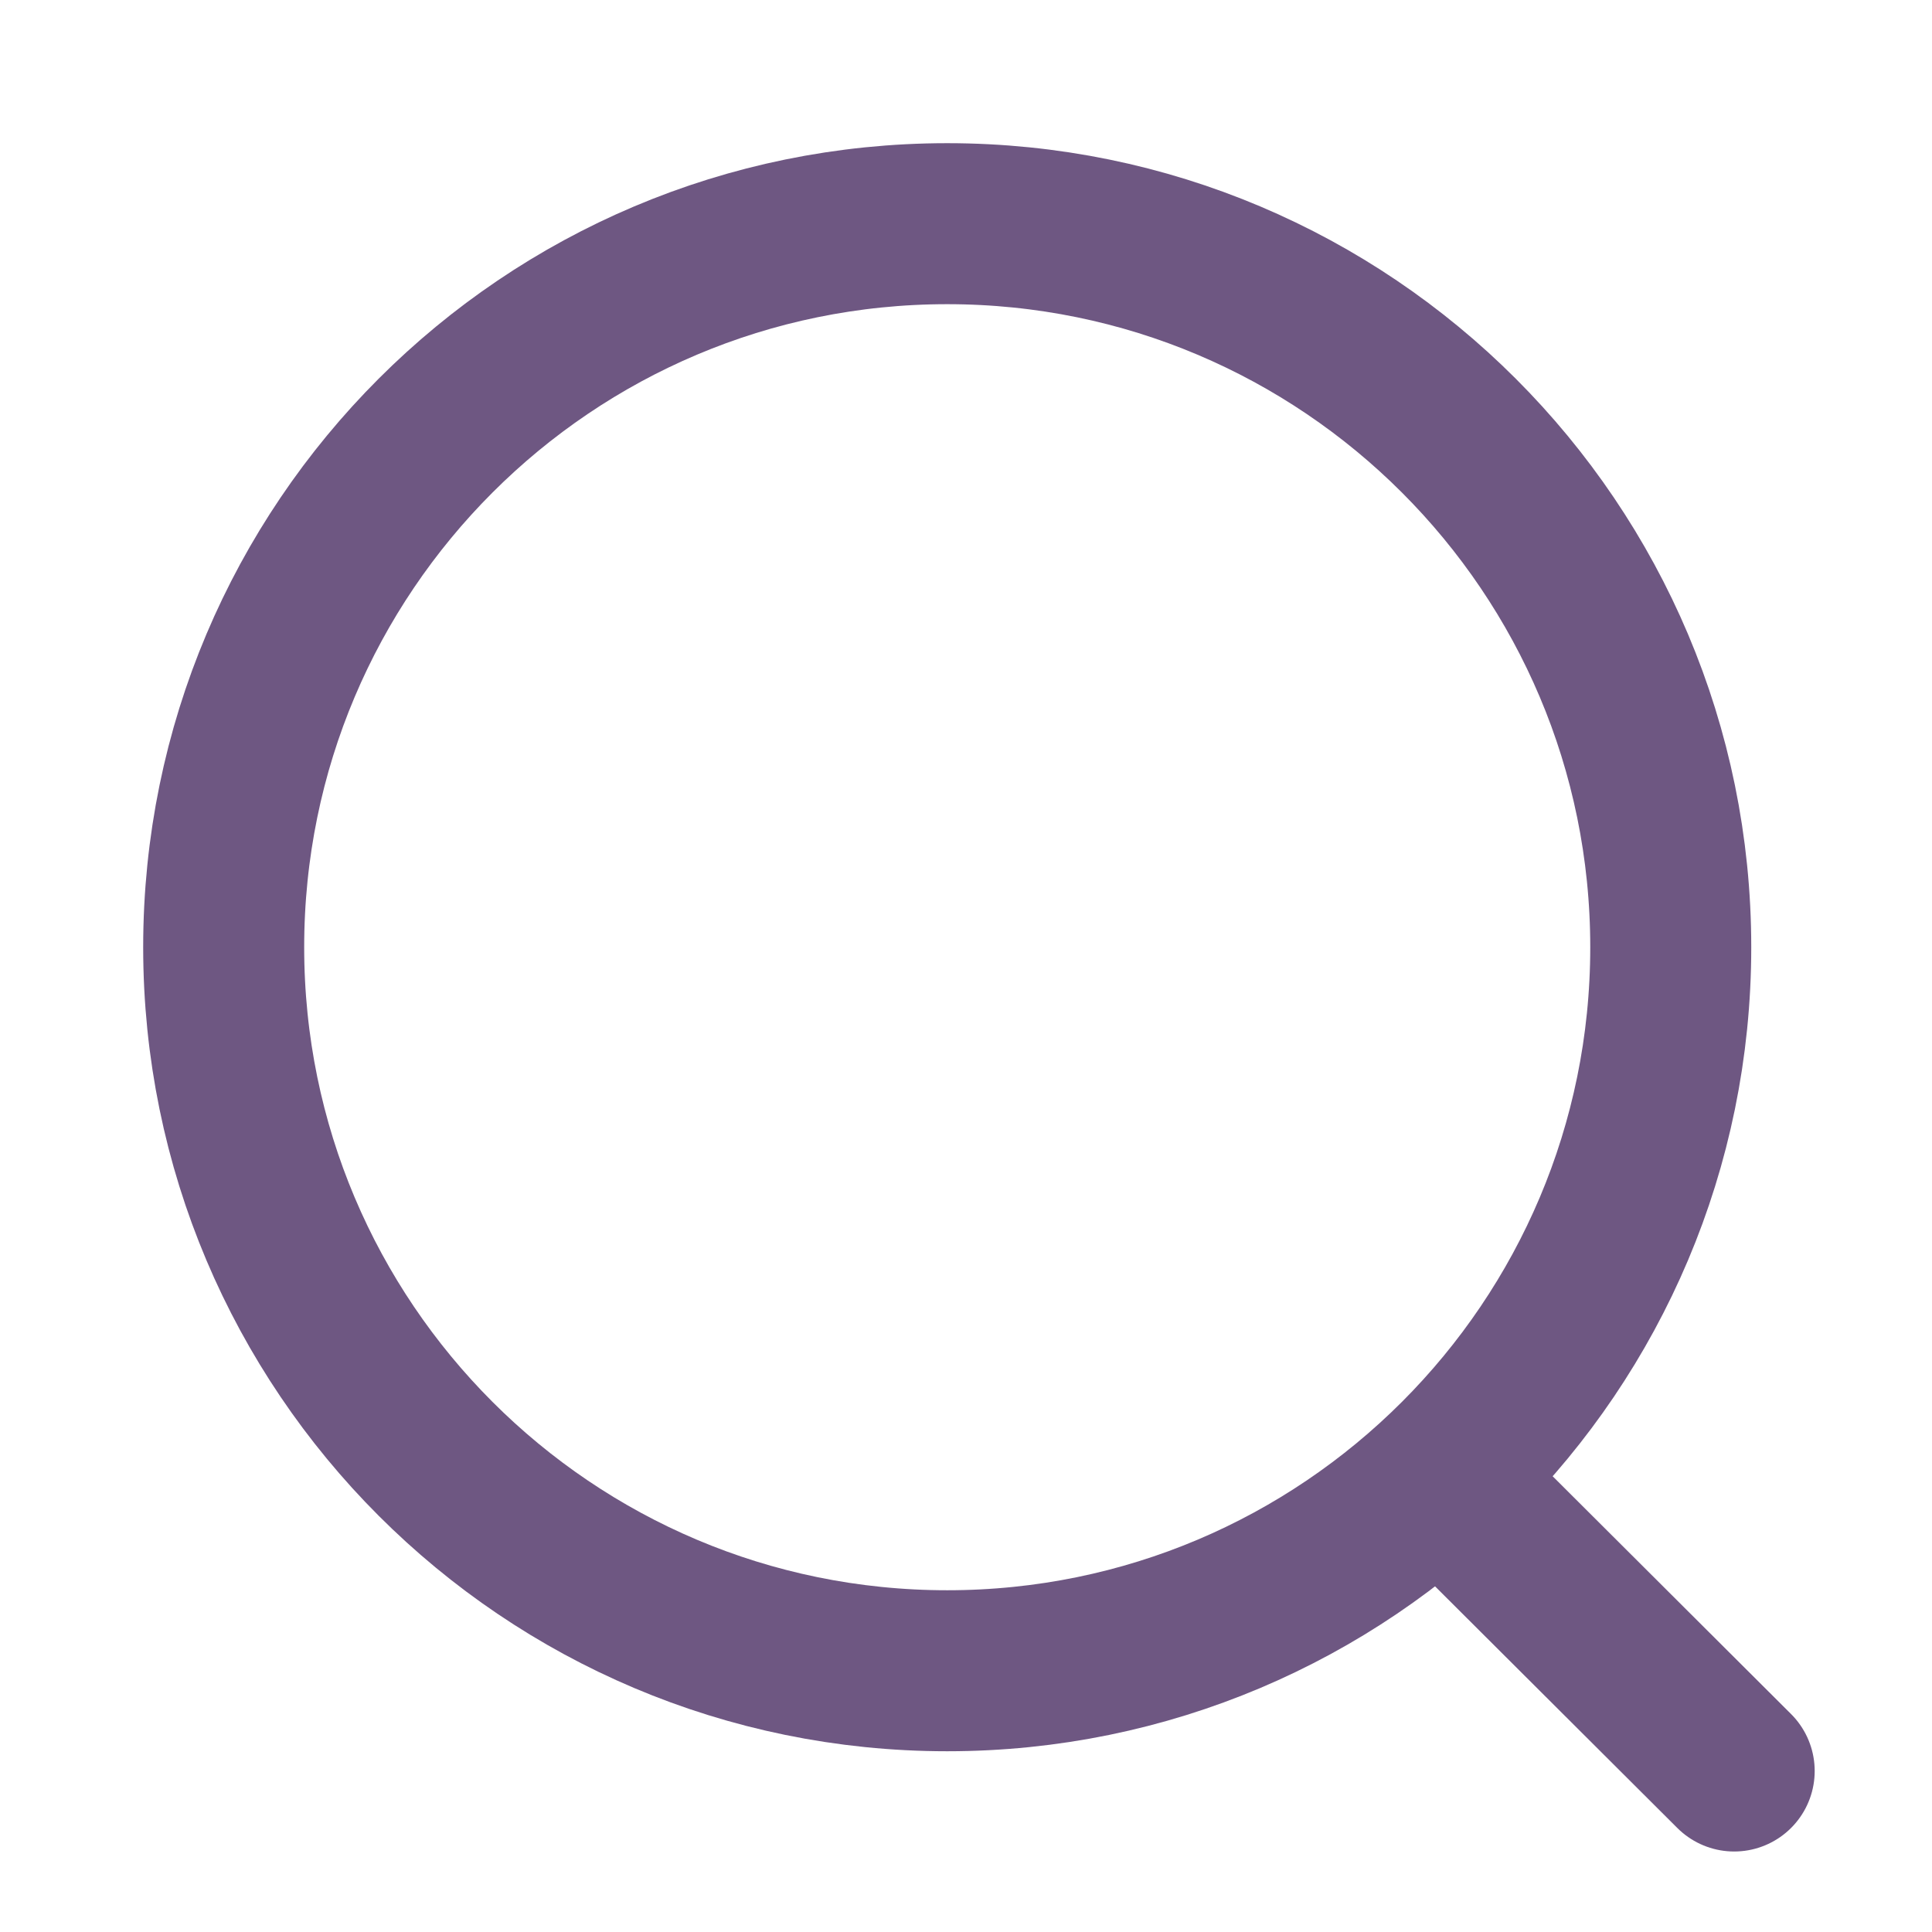
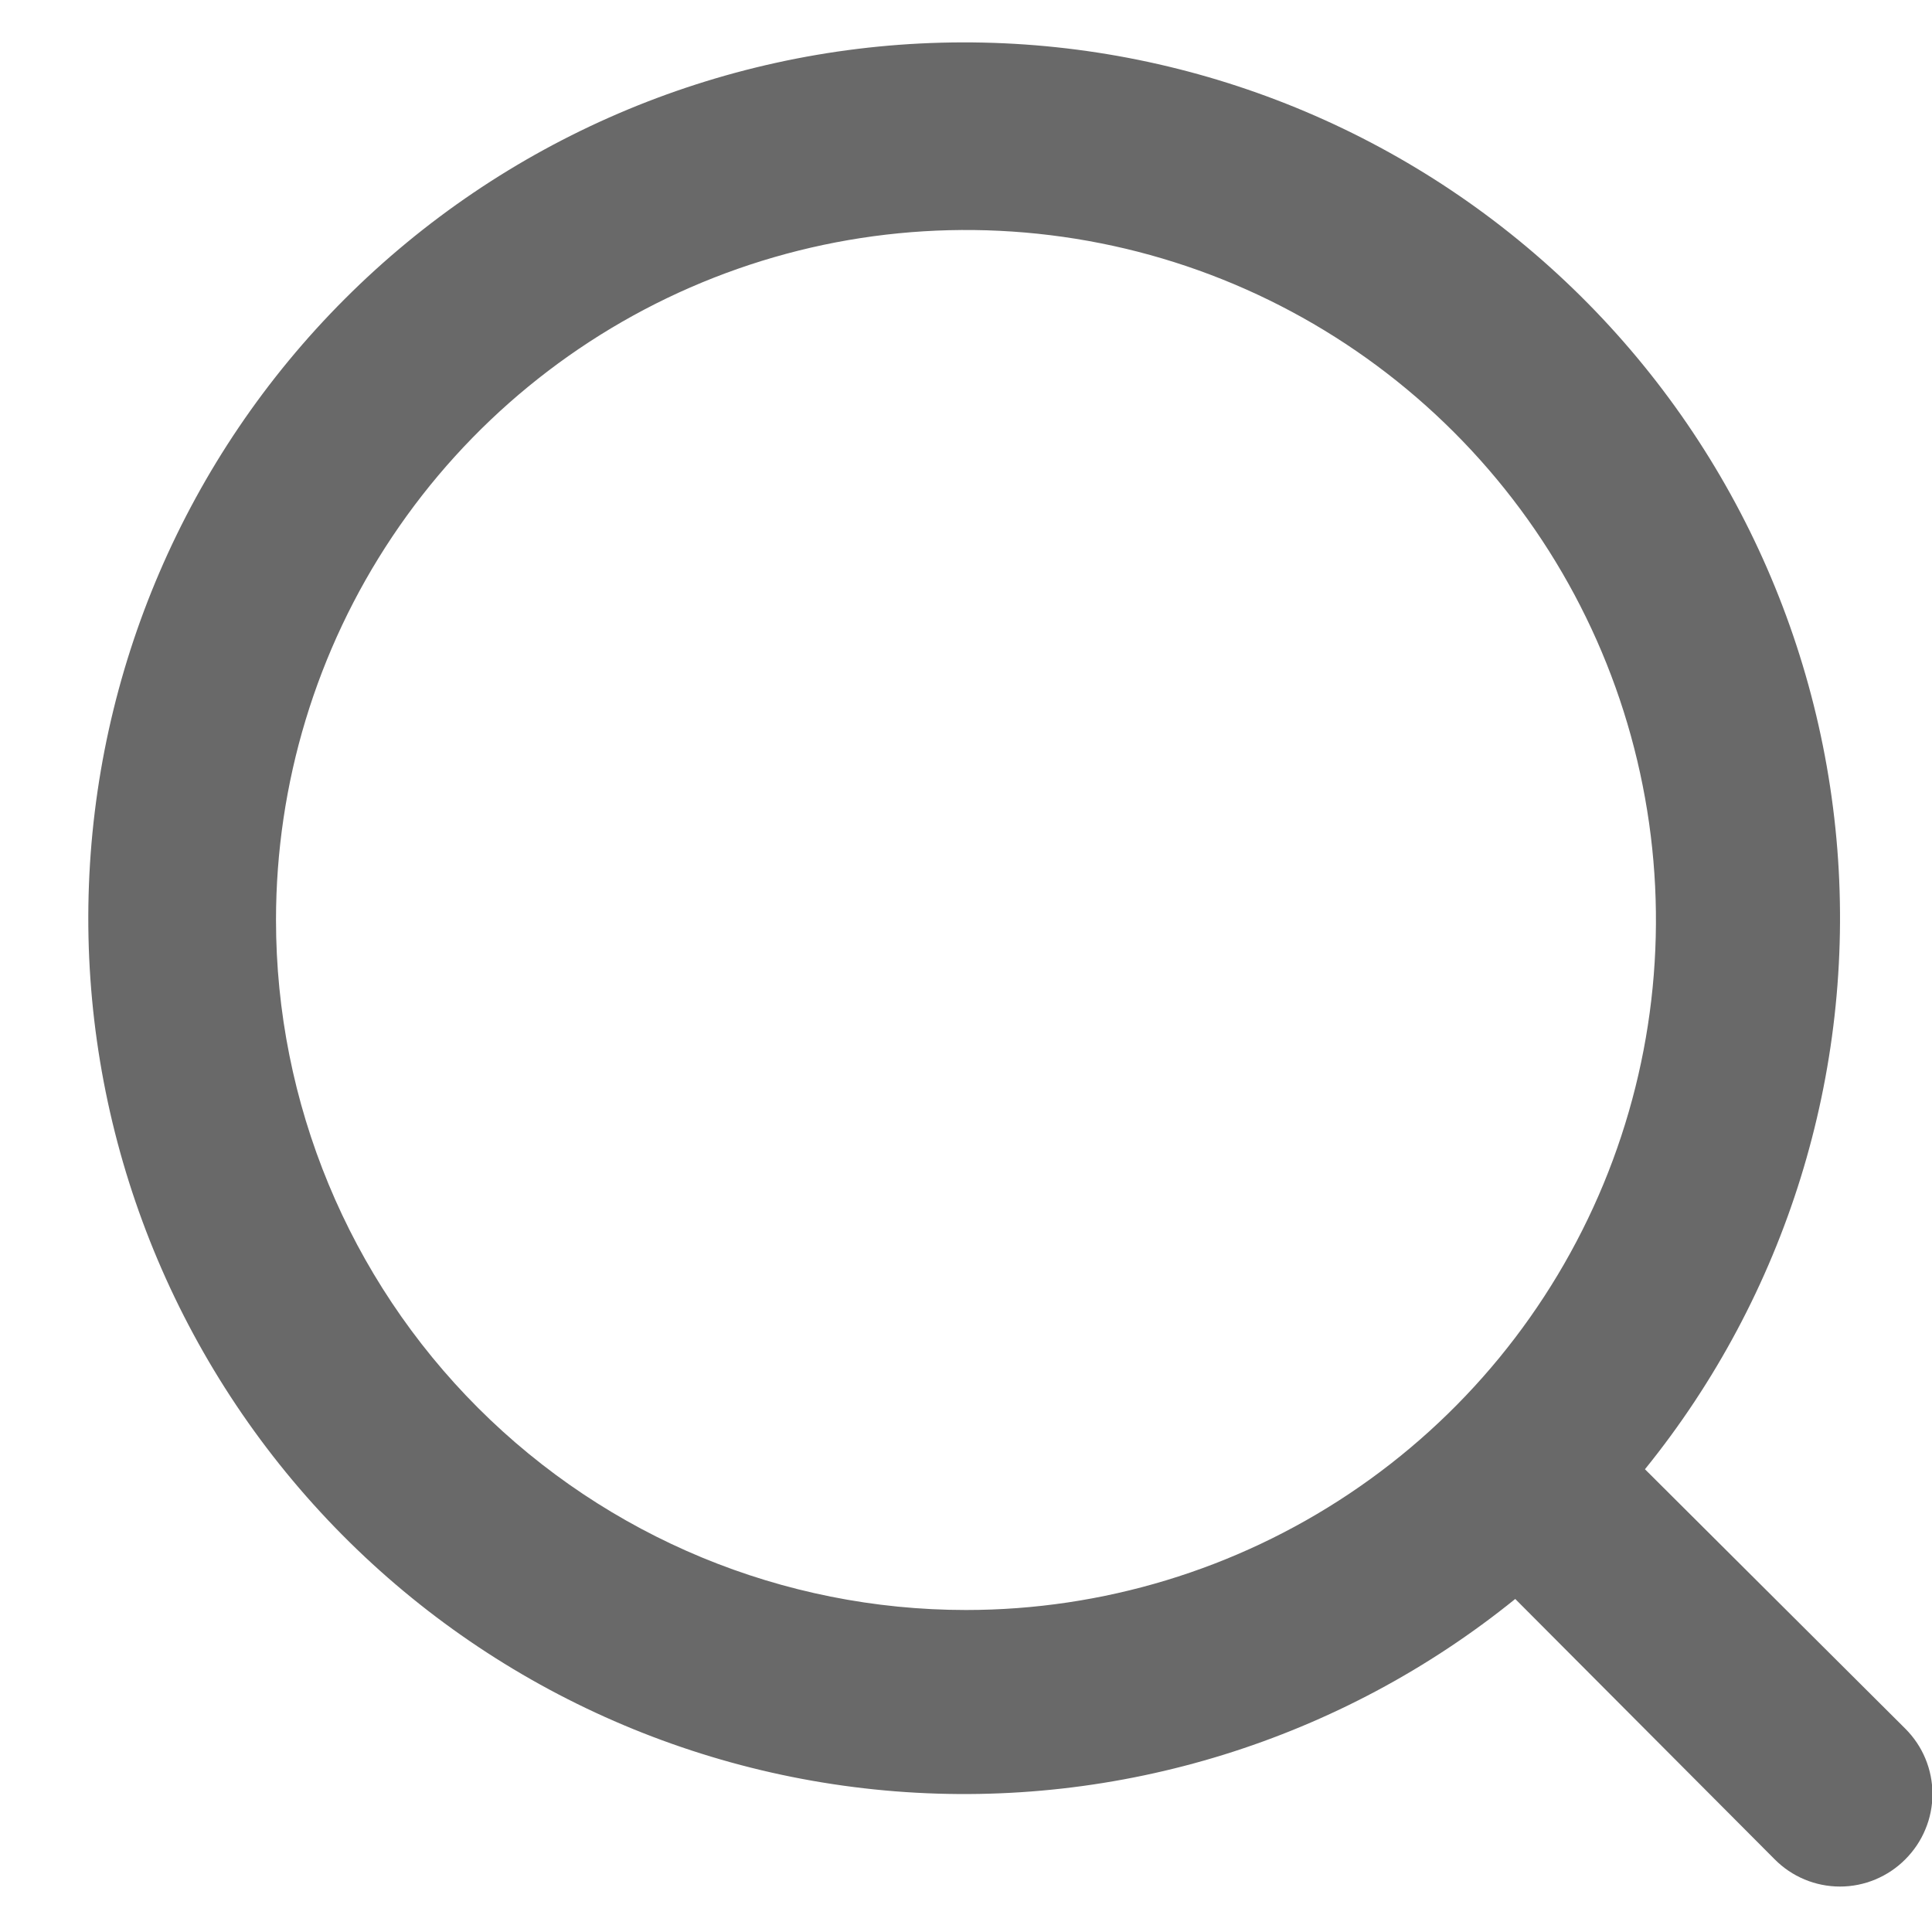
- <svg xmlns="http://www.w3.org/2000/svg" width="18" height="18" viewBox="0 0 18 18" fill="none">
-   <circle cx="8.825" cy="8.825" r="6.741" stroke="#6E5782" stroke-width="1.5" stroke-linecap="round" stroke-linejoin="round" />
-   <path d="M13.514 13.864L16.157 16.5" stroke="#6E5782" stroke-width="1.5" stroke-linecap="round" stroke-linejoin="round" />
+ <svg xmlns="http://www.w3.org/2000/svg" width="21" height="21" viewBox="0 0 21 21" fill="none">
+   <path d="M20.71 18.79L17.88 15.97C19.414 14.075 20.162 11.663 19.971 9.232C19.779 6.801 18.662 4.536 16.849 2.905C15.037 1.274 12.668 0.4 10.23 0.464C7.793 0.528 5.473 1.524 3.748 3.249C2.024 4.973 1.027 7.293 0.963 9.731C0.899 12.168 1.773 14.537 3.405 16.35C5.036 18.162 7.301 19.279 9.732 19.471C12.162 19.663 14.574 18.914 16.47 17.38L19.29 20.21C19.383 20.304 19.493 20.378 19.615 20.429C19.737 20.48 19.868 20.506 20 20.506C20.132 20.506 20.262 20.48 20.384 20.429C20.506 20.378 20.617 20.304 20.71 20.21C20.803 20.117 20.878 20.006 20.928 19.884C20.979 19.763 21.005 19.632 21.005 19.5C21.005 19.368 20.979 19.237 20.928 19.115C20.878 18.994 20.803 18.883 20.71 18.79ZM3 10C3 8.517 3.439 7.067 4.264 5.833C5.088 4.6 6.259 3.639 7.629 3.071C9 2.503 10.508 2.355 11.963 2.644C13.418 2.933 14.754 3.648 15.803 4.697C16.852 5.746 17.566 7.082 17.855 8.537C18.145 9.992 17.996 11.5 17.429 12.87C16.861 14.241 15.9 15.412 14.666 16.236C13.433 17.06 11.983 17.5 10.5 17.5C8.51 17.5 6.603 16.71 5.196 15.303C3.79 13.897 3 11.989 3 10Z" fill="#696969" />
</svg>
